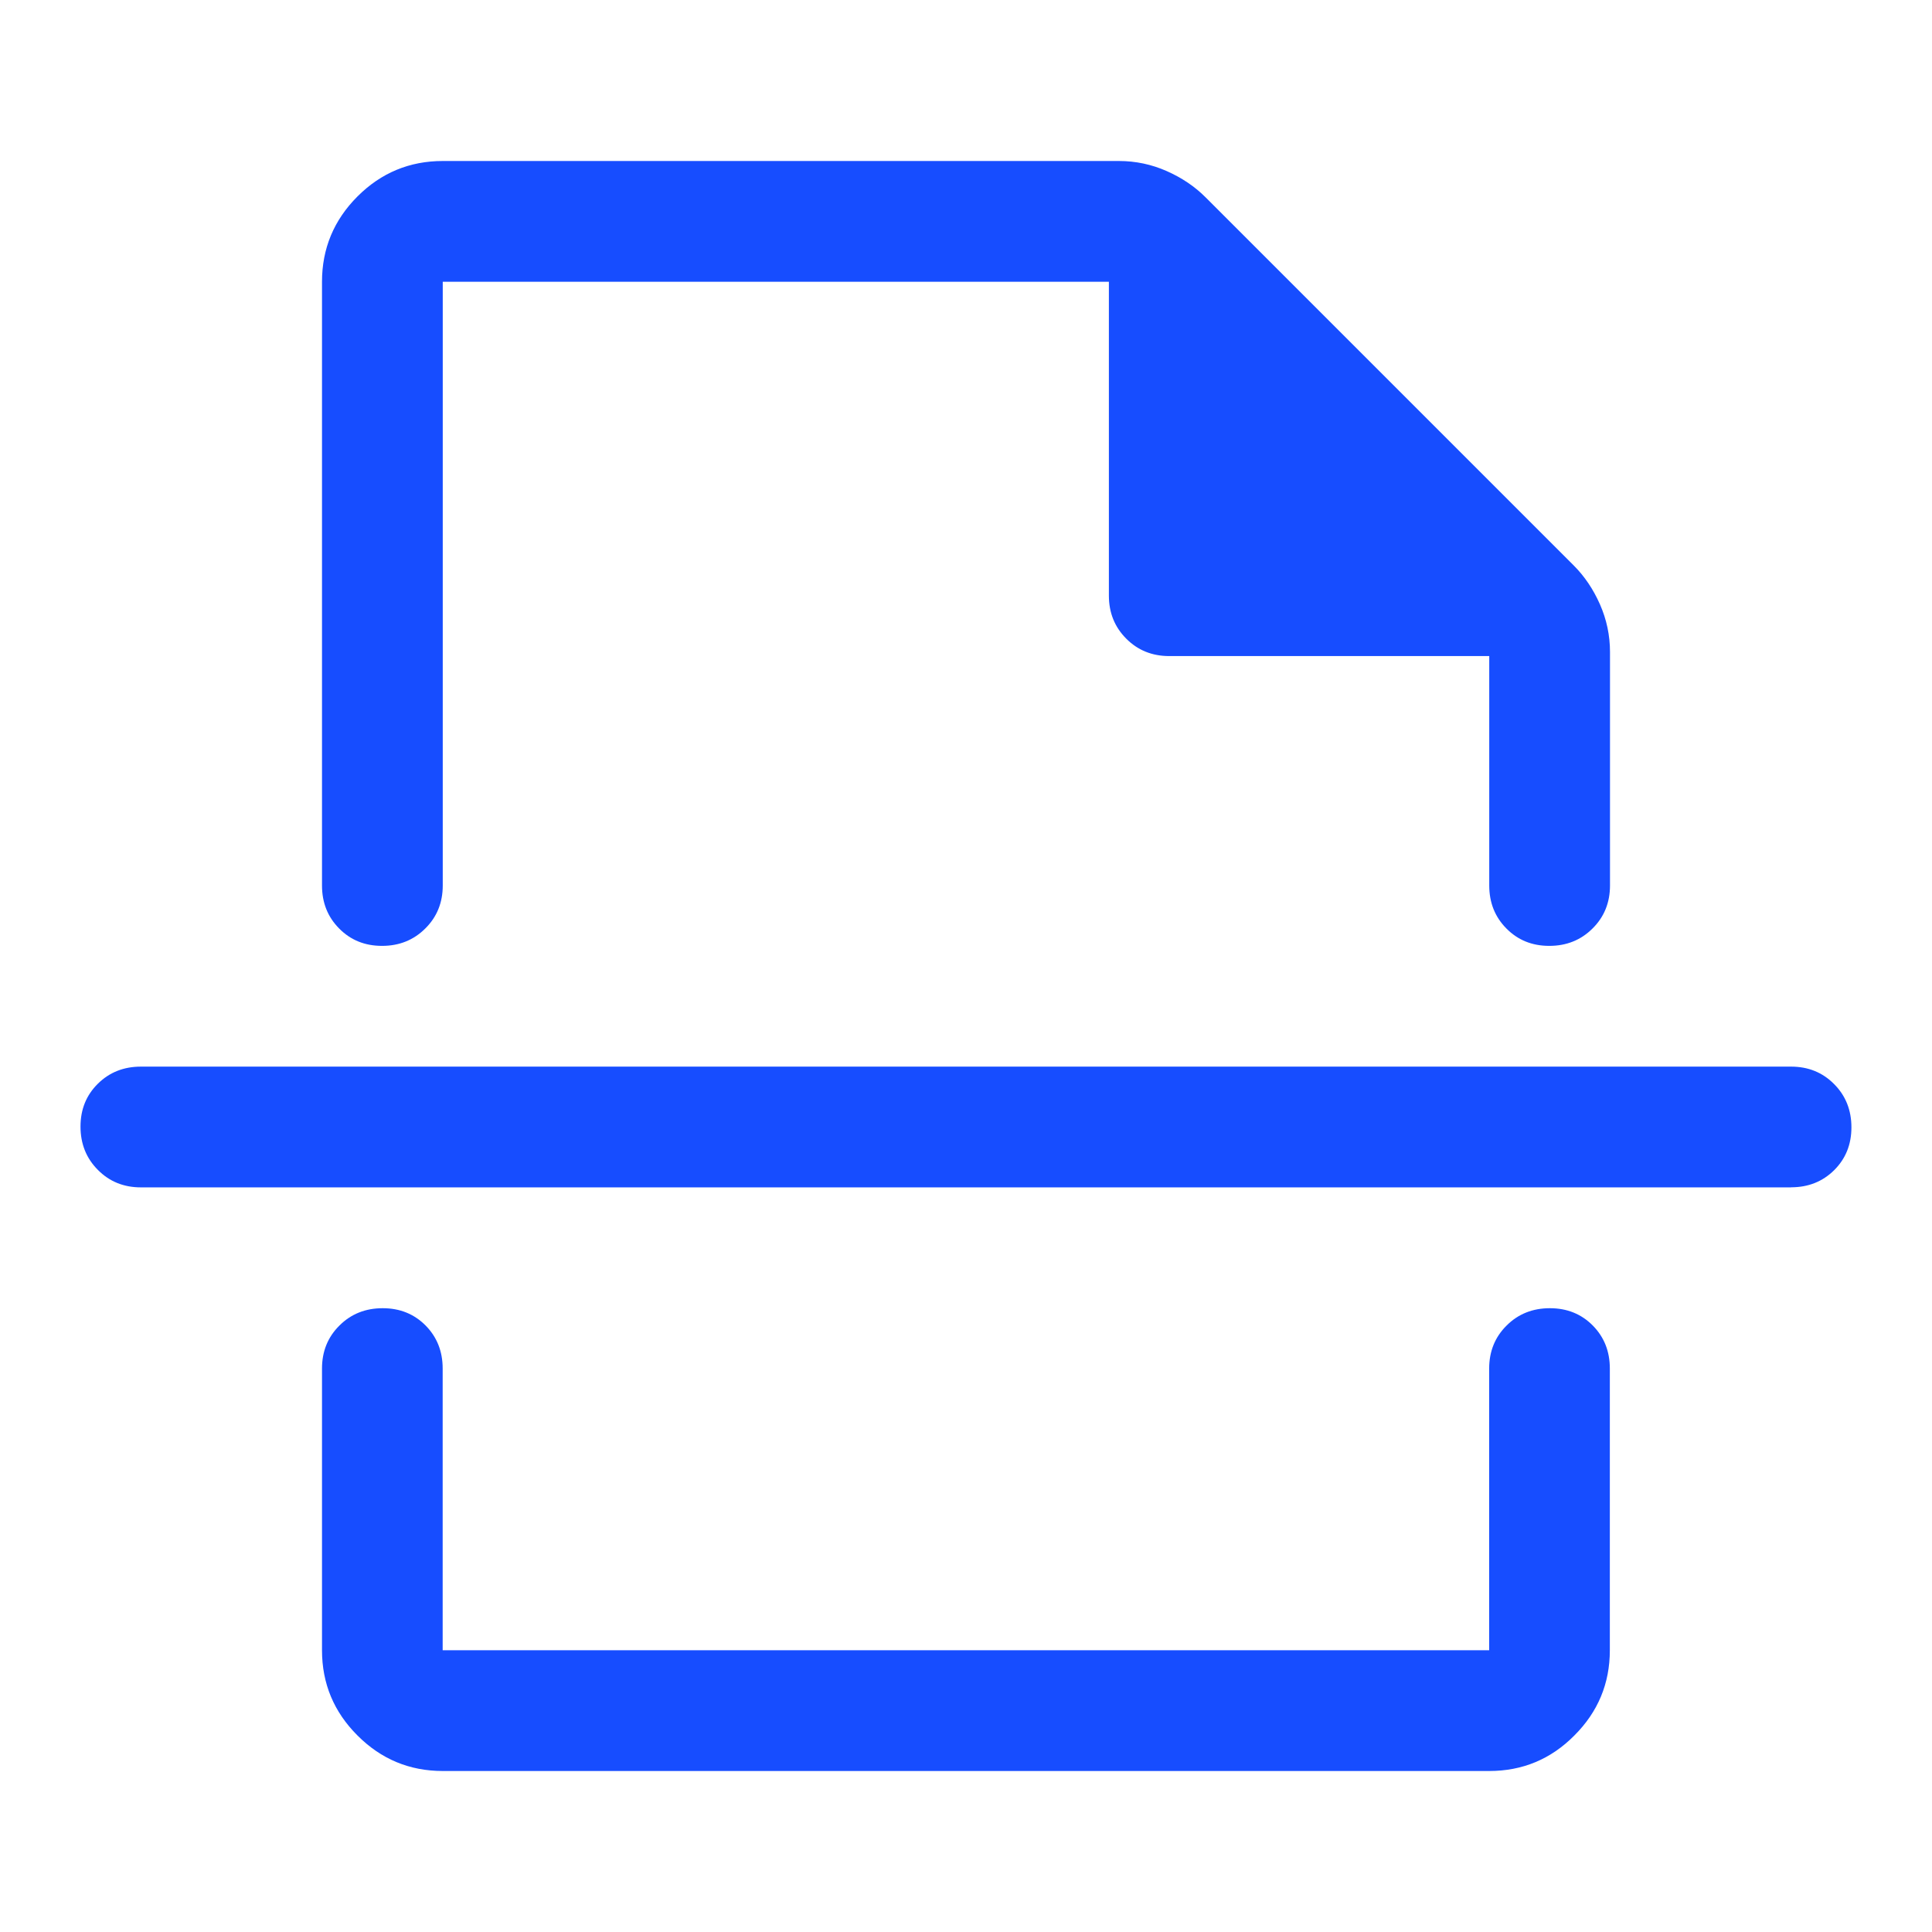
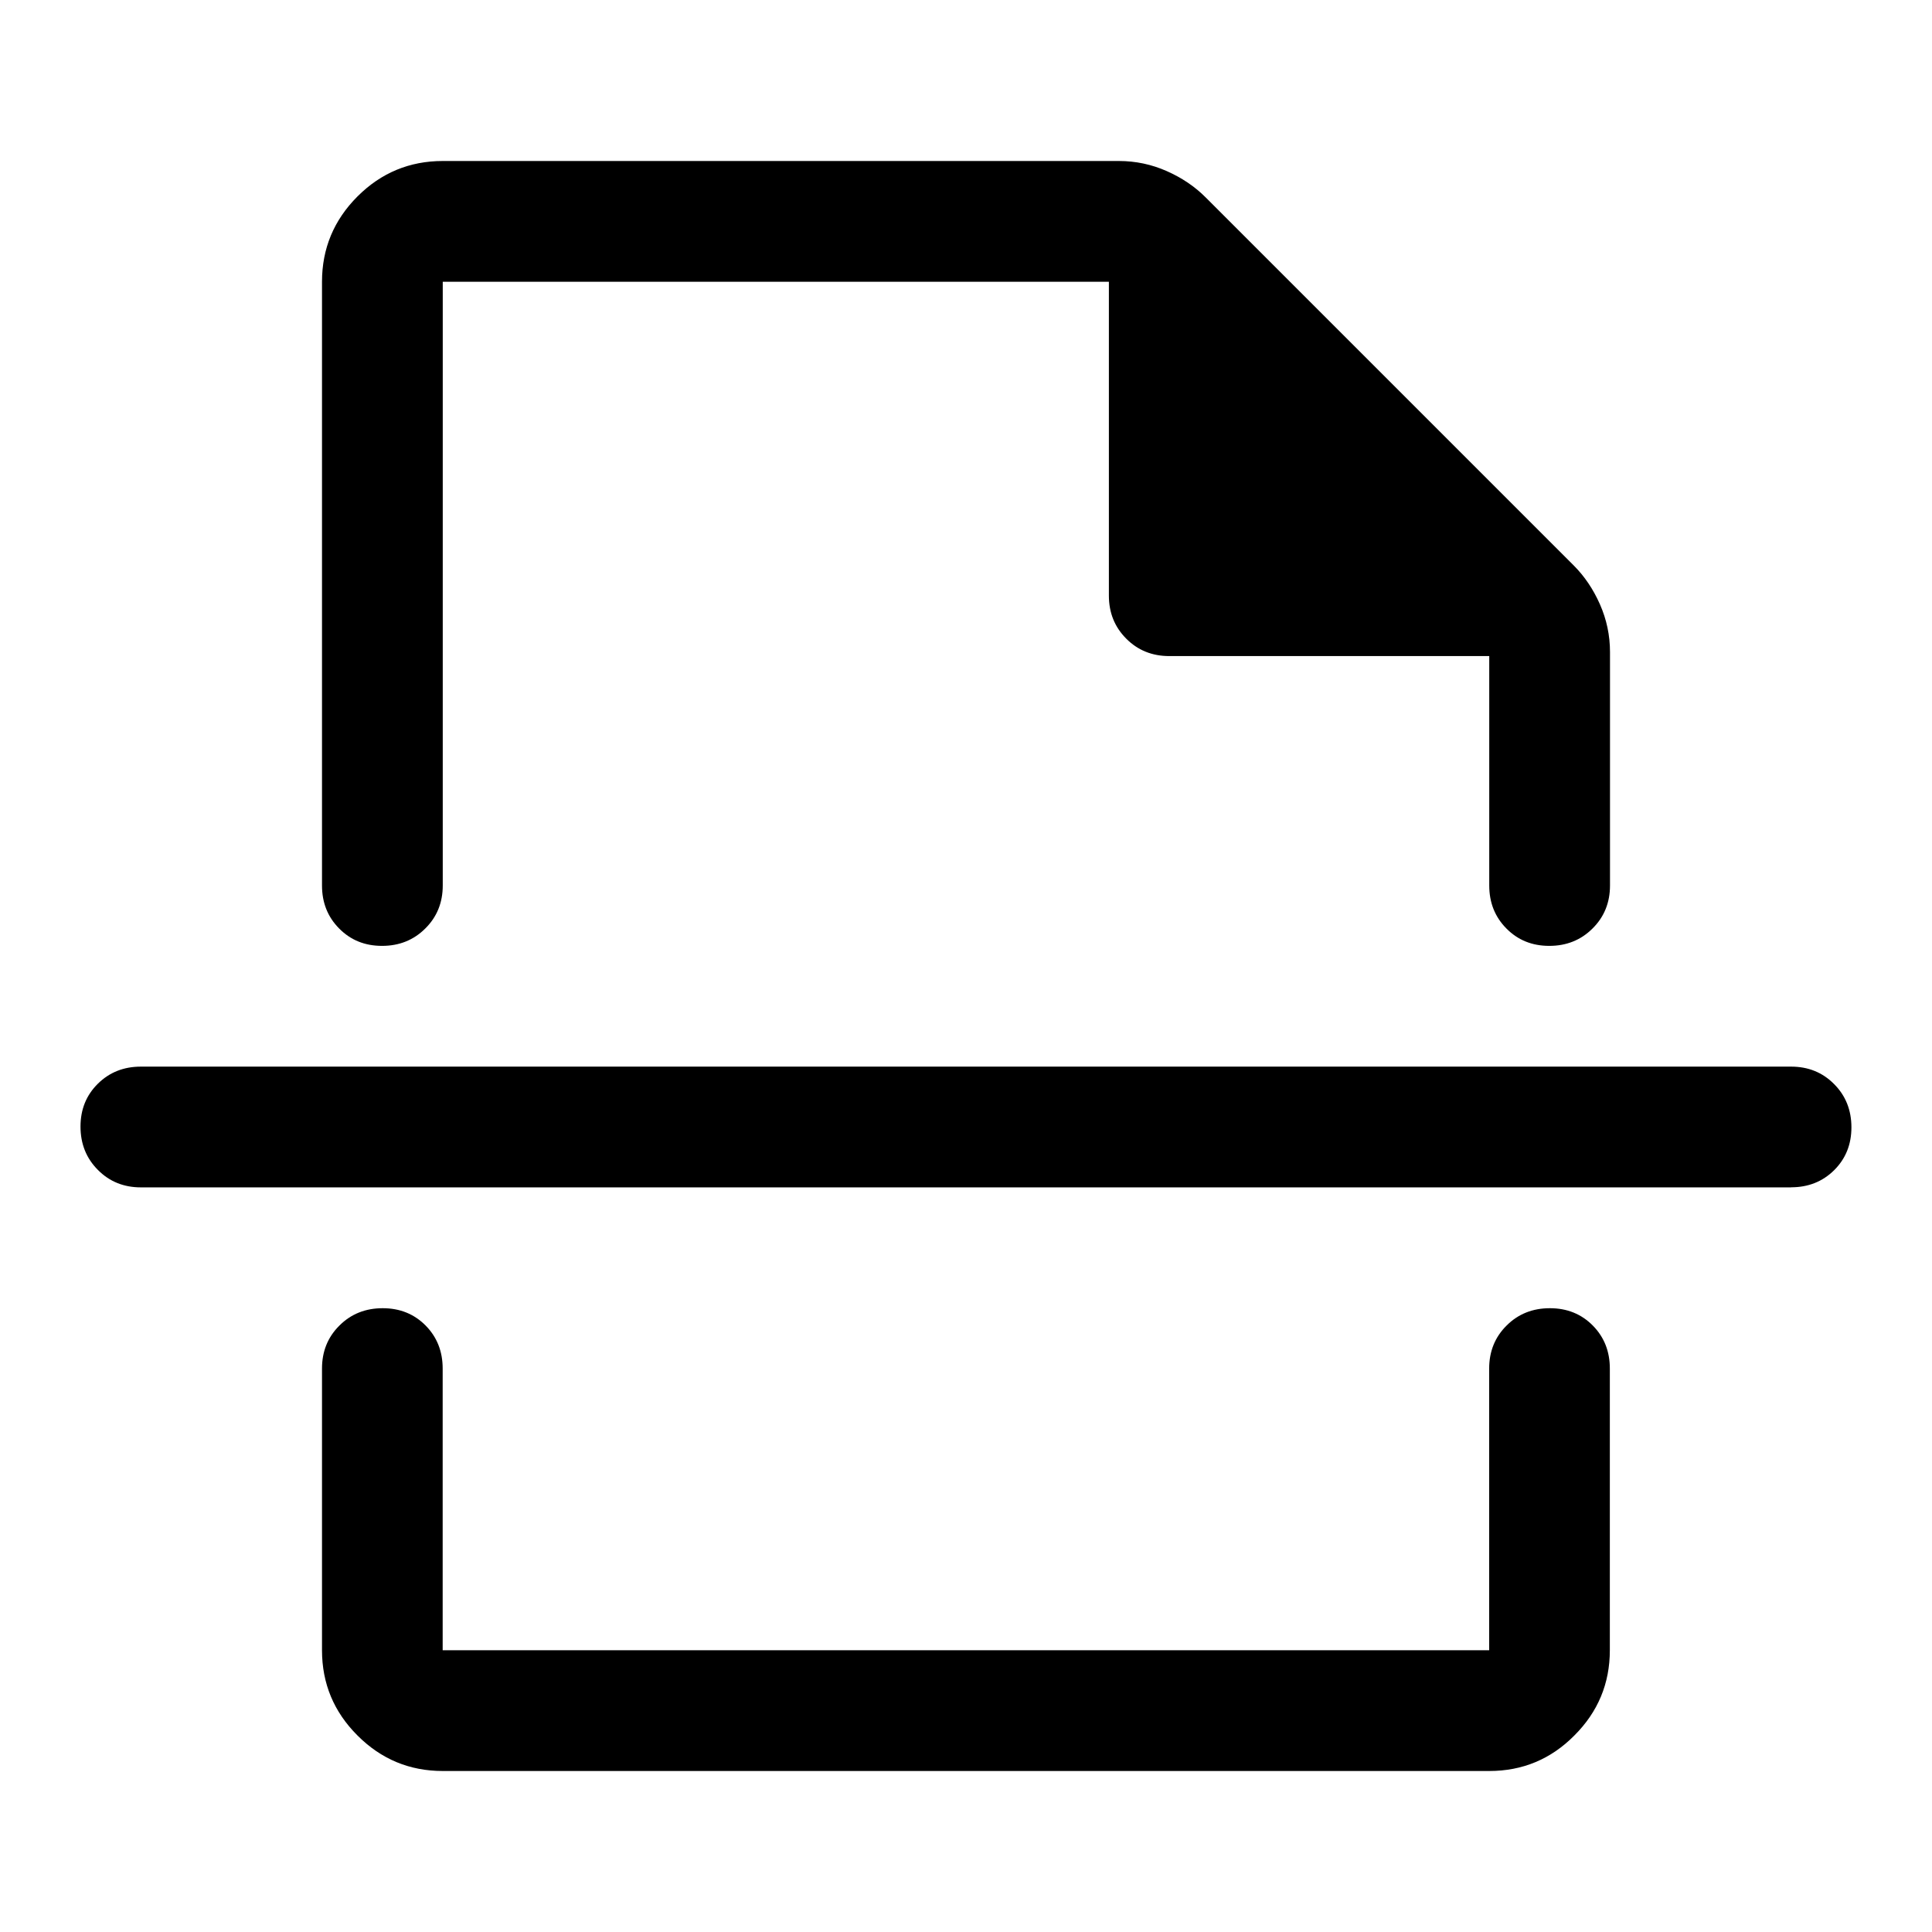
<svg xmlns="http://www.w3.org/2000/svg" fill="none" viewBox="0 0 24 24" id="Scan--Streamline-Rounded-Material" height="24" width="24">
-   <path fill="#174dff" d="M5.5 22c-0.412 0 -0.766 -0.147 -1.059 -0.441C4.147 21.266 4 20.913 4 20.5v-3.5c0 -0.212 0.072 -0.391 0.217 -0.534 0.144 -0.144 0.324 -0.215 0.537 -0.215 0.214 0 0.391 0.072 0.533 0.215 0.142 0.144 0.212 0.322 0.212 0.534v3.5h13v-3.5c0 -0.212 0.072 -0.391 0.217 -0.534 0.144 -0.144 0.324 -0.215 0.537 -0.215 0.214 0 0.391 0.072 0.533 0.215 0.142 0.144 0.212 0.322 0.212 0.534v3.5c0 0.412 -0.147 0.766 -0.441 1.059C19.266 21.853 18.913 22 18.5 22H5.5ZM4 3.5c0 -0.412 0.147 -0.766 0.441 -1.06C4.734 2.147 5.088 2 5.5 2h8.4c0.207 0 0.405 0.042 0.593 0.125 0.188 0.083 0.349 0.192 0.482 0.325l4.575 4.575c0.133 0.133 0.242 0.294 0.325 0.482 0.083 0.188 0.125 0.386 0.125 0.593V11c0 0.212 -0.072 0.391 -0.217 0.534 -0.144 0.144 -0.324 0.216 -0.537 0.216 -0.214 0 -0.391 -0.072 -0.533 -0.216C18.571 11.391 18.5 11.213 18.5 11v-2.85h-3.975c-0.212 0 -0.391 -0.072 -0.534 -0.216 -0.144 -0.144 -0.216 -0.322 -0.216 -0.534V3.5H5.5v7.5c0 0.212 -0.072 0.391 -0.217 0.534 -0.144 0.144 -0.324 0.216 -0.537 0.216 -0.214 0 -0.391 -0.072 -0.533 -0.216C4.071 11.391 4 11.213 4 11V3.5Zm18.25 11.25h-20.5c-0.212 0 -0.391 -0.072 -0.534 -0.217C1.072 14.389 1 14.209 1 13.995c0 -0.214 0.072 -0.391 0.216 -0.533 0.144 -0.142 0.322 -0.212 0.534 -0.212h20.5c0.212 0 0.391 0.072 0.534 0.217 0.144 0.144 0.215 0.324 0.215 0.537 0 0.214 -0.072 0.391 -0.215 0.533 -0.144 0.142 -0.322 0.212 -0.534 0.212Z" stroke-width="0.5" />
+   <path fill="currentColor" d="M5.5 22c-0.412 0 -0.766 -0.147 -1.059 -0.441C4.147 21.266 4 20.913 4 20.5v-3.5c0 -0.212 0.072 -0.391 0.217 -0.534 0.144 -0.144 0.324 -0.215 0.537 -0.215 0.214 0 0.391 0.072 0.533 0.215 0.142 0.144 0.212 0.322 0.212 0.534v3.5h13v-3.5c0 -0.212 0.072 -0.391 0.217 -0.534 0.144 -0.144 0.324 -0.215 0.537 -0.215 0.214 0 0.391 0.072 0.533 0.215 0.142 0.144 0.212 0.322 0.212 0.534v3.5c0 0.412 -0.147 0.766 -0.441 1.059C19.266 21.853 18.913 22 18.5 22H5.5ZM4 3.5c0 -0.412 0.147 -0.766 0.441 -1.06C4.734 2.147 5.088 2 5.5 2h8.4c0.207 0 0.405 0.042 0.593 0.125 0.188 0.083 0.349 0.192 0.482 0.325l4.575 4.575c0.133 0.133 0.242 0.294 0.325 0.482 0.083 0.188 0.125 0.386 0.125 0.593V11c0 0.212 -0.072 0.391 -0.217 0.534 -0.144 0.144 -0.324 0.216 -0.537 0.216 -0.214 0 -0.391 -0.072 -0.533 -0.216C18.571 11.391 18.5 11.213 18.5 11v-2.85h-3.975c-0.212 0 -0.391 -0.072 -0.534 -0.216 -0.144 -0.144 -0.216 -0.322 -0.216 -0.534V3.5H5.5v7.5c0 0.212 -0.072 0.391 -0.217 0.534 -0.144 0.144 -0.324 0.216 -0.537 0.216 -0.214 0 -0.391 -0.072 -0.533 -0.216C4.071 11.391 4 11.213 4 11V3.5Zm18.25 11.25h-20.5c-0.212 0 -0.391 -0.072 -0.534 -0.217C1.072 14.389 1 14.209 1 13.995c0 -0.214 0.072 -0.391 0.216 -0.533 0.144 -0.142 0.322 -0.212 0.534 -0.212h20.5c0.212 0 0.391 0.072 0.534 0.217 0.144 0.144 0.215 0.324 0.215 0.537 0 0.214 -0.072 0.391 -0.215 0.533 -0.144 0.142 -0.322 0.212 -0.534 0.212Z" stroke-width="0.5" />
</svg>
